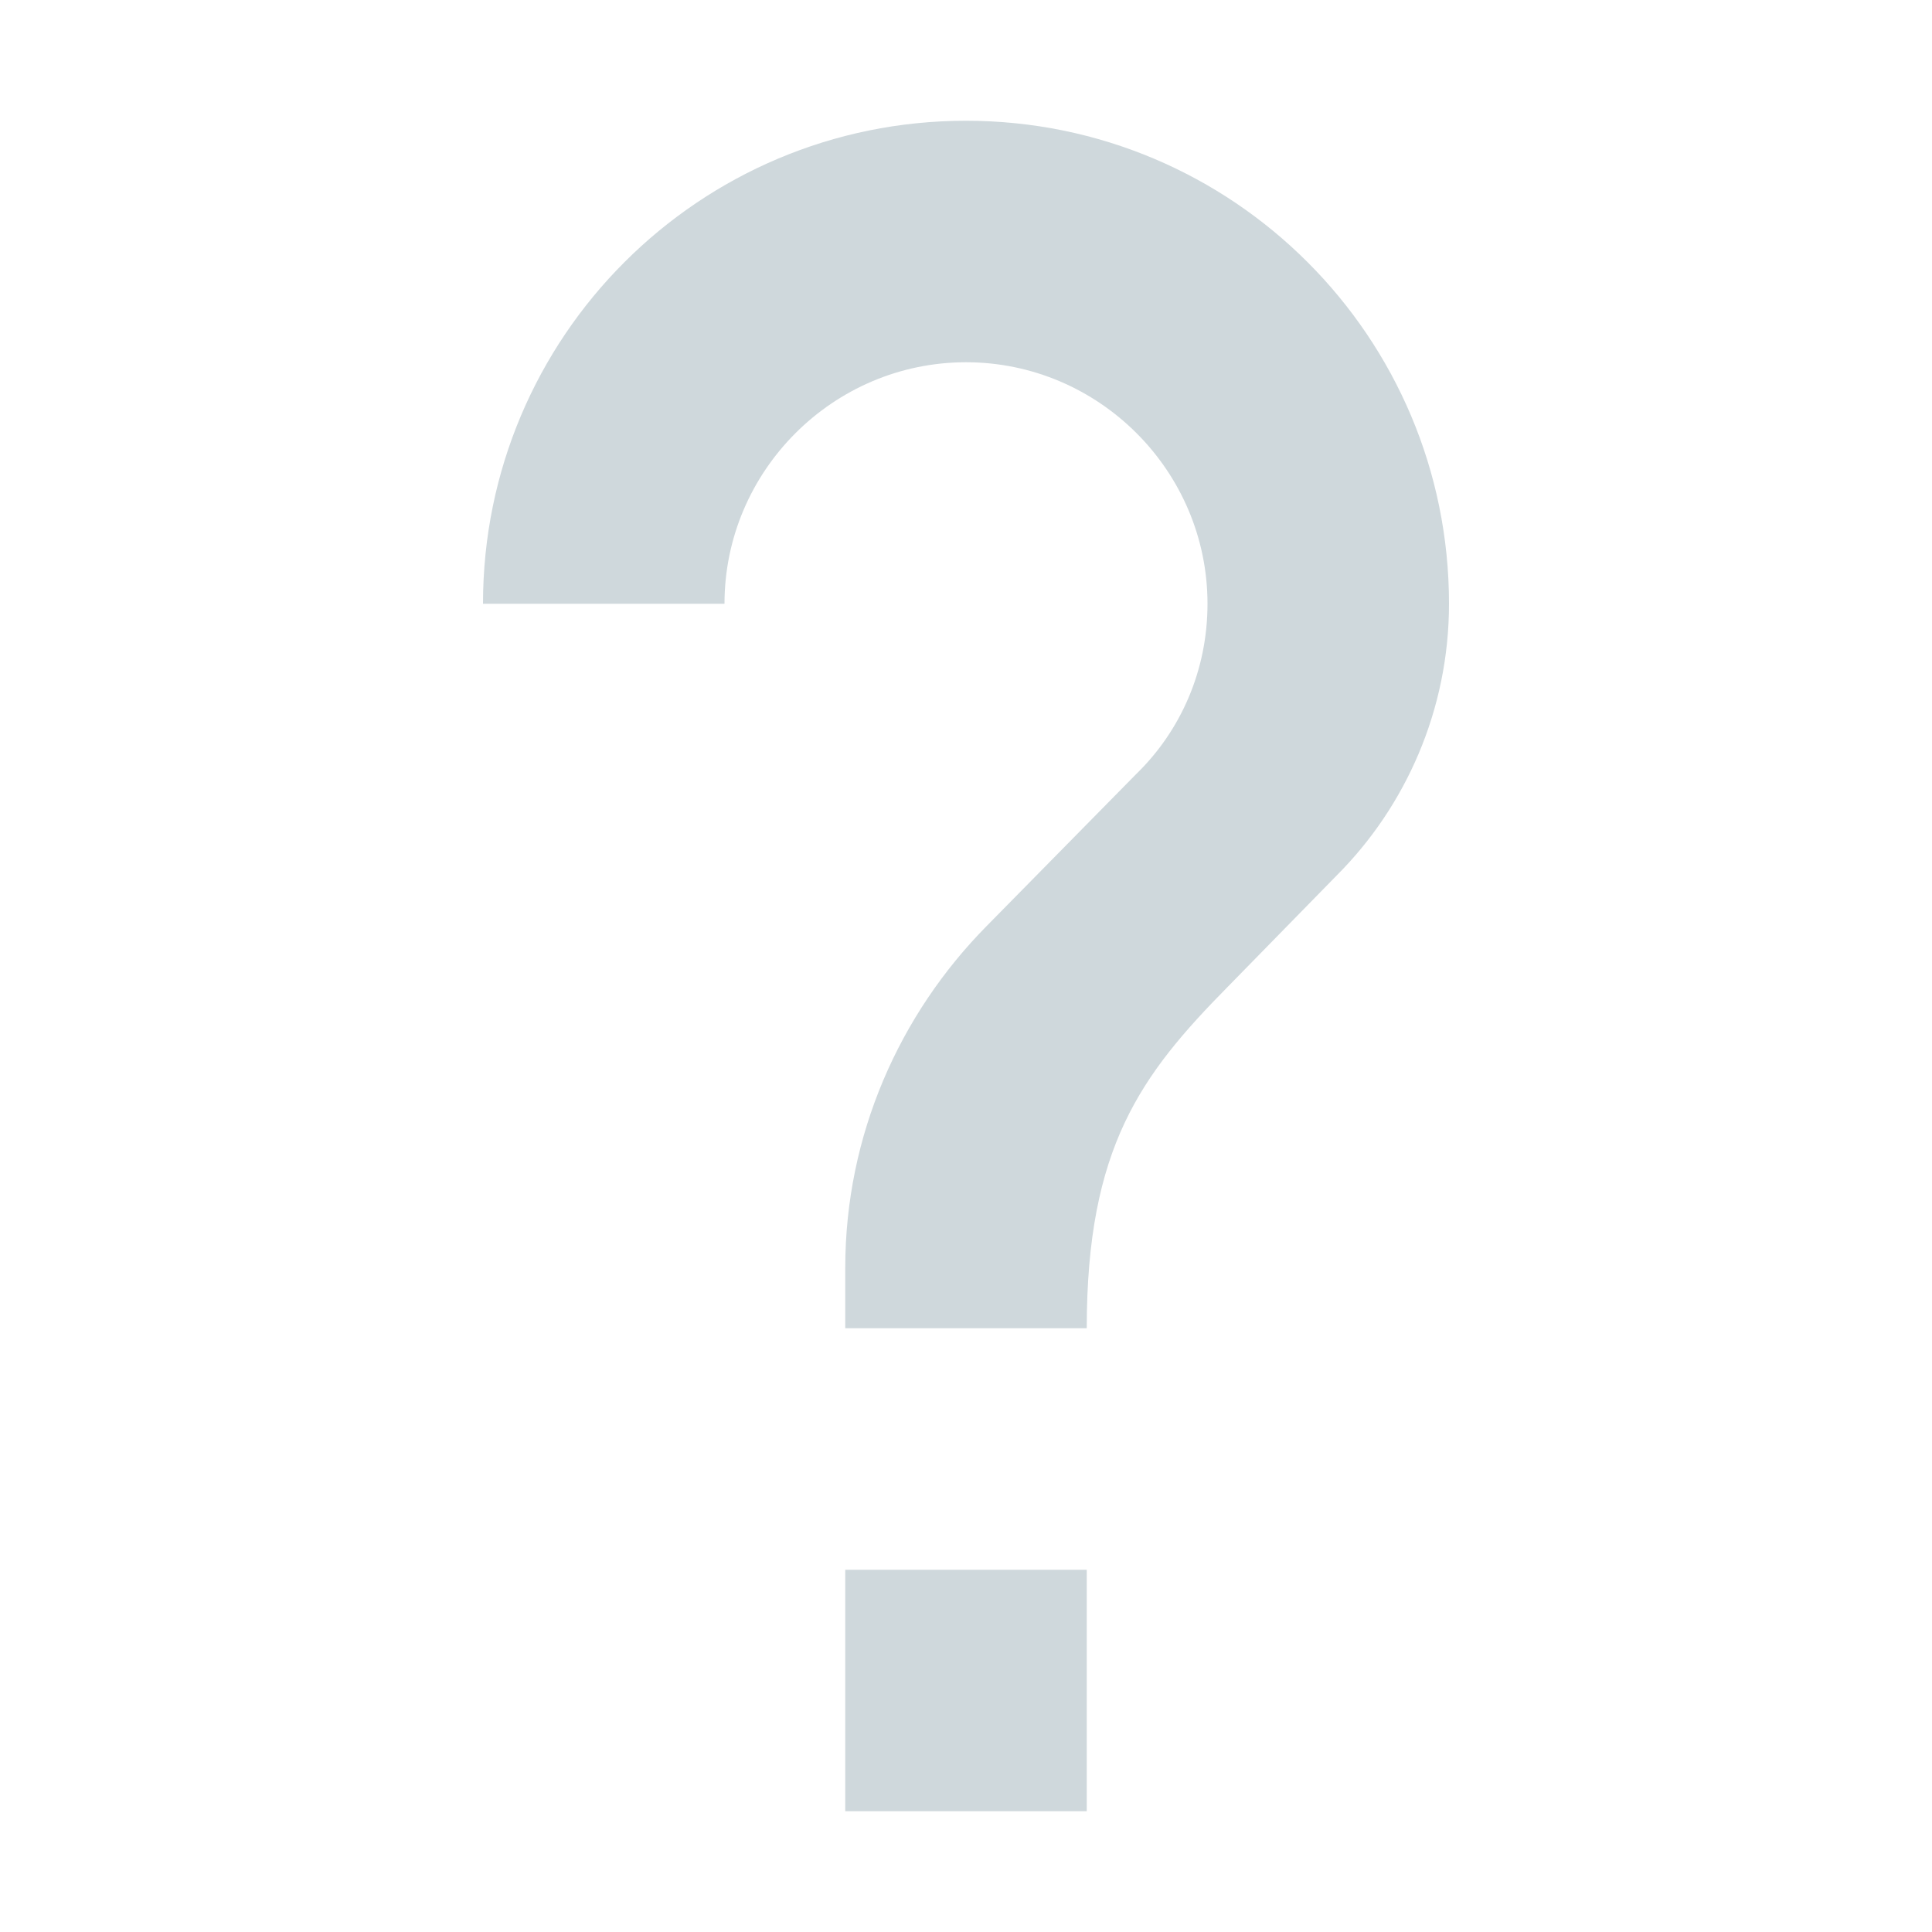
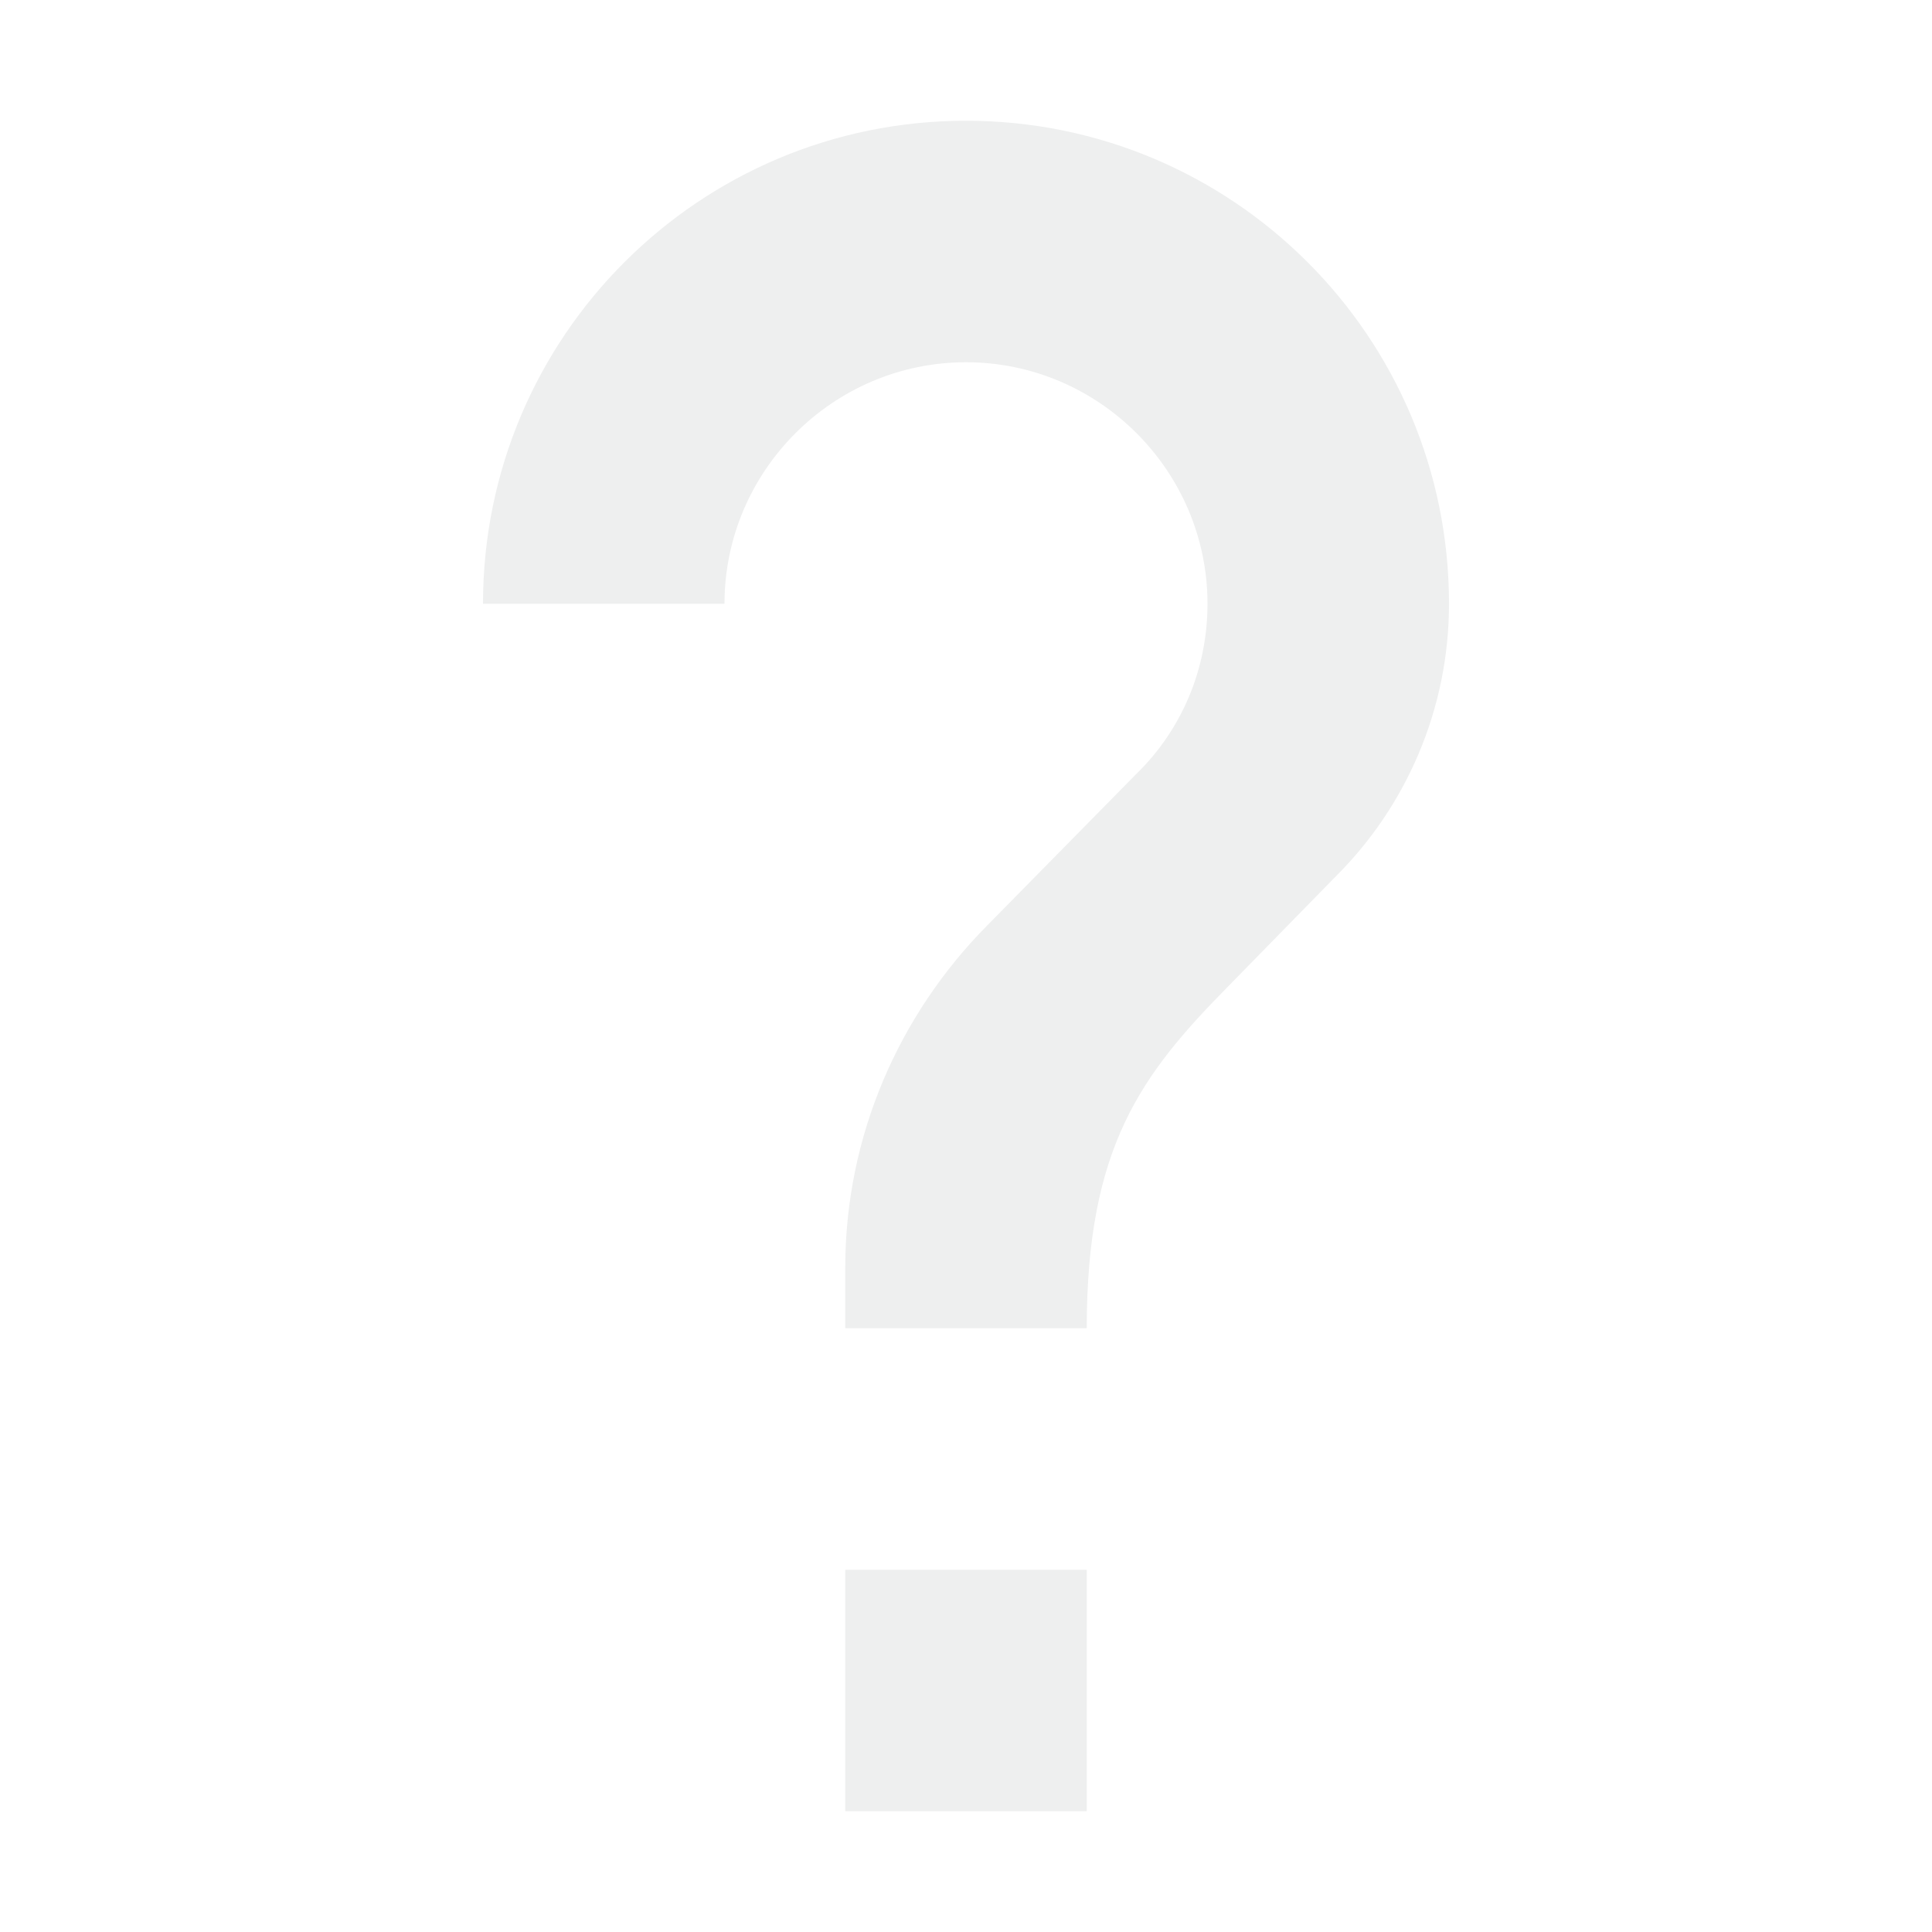
<svg xmlns="http://www.w3.org/2000/svg" width="16" height="16" viewBox="0 0 16 16">
  <defs>
    <style id="current-color-scheme" type="text/css">
-    .ColorScheme-Text { color:#cfd8dc; } .ColorScheme-Highlight { color:#00bcd4; }
+    .ColorScheme-Text { color:#eeefef; } .ColorScheme-Highlight { color:#00bcd4; }
  </style>
  </defs>
  <path style="fill:currentColor;opacity:1" class="ColorScheme-Text" d="M 8 1 C 5.79 1 4 2.79 4 5 L 6 5 C 6 3.9 6.9 3 8 3 C 9.1 3 10 3.9 10 5 C 10 5.55 9.78 6.05 9.41 6.41 L 8.17 7.67 C 7.45 8.4 7 9.4 7 10.5 L 7 11 L 9 11 C 9 9.5 9.45 8.9 10.17 8.17 L 11.07 7.25 C 11.64 6.68 12 5.88 12 5 C 12 2.79 10.21 1 8 1 z M 7 13 L 7 15 L 9 15 L 9 13 L 7 13 z" />
</svg>
